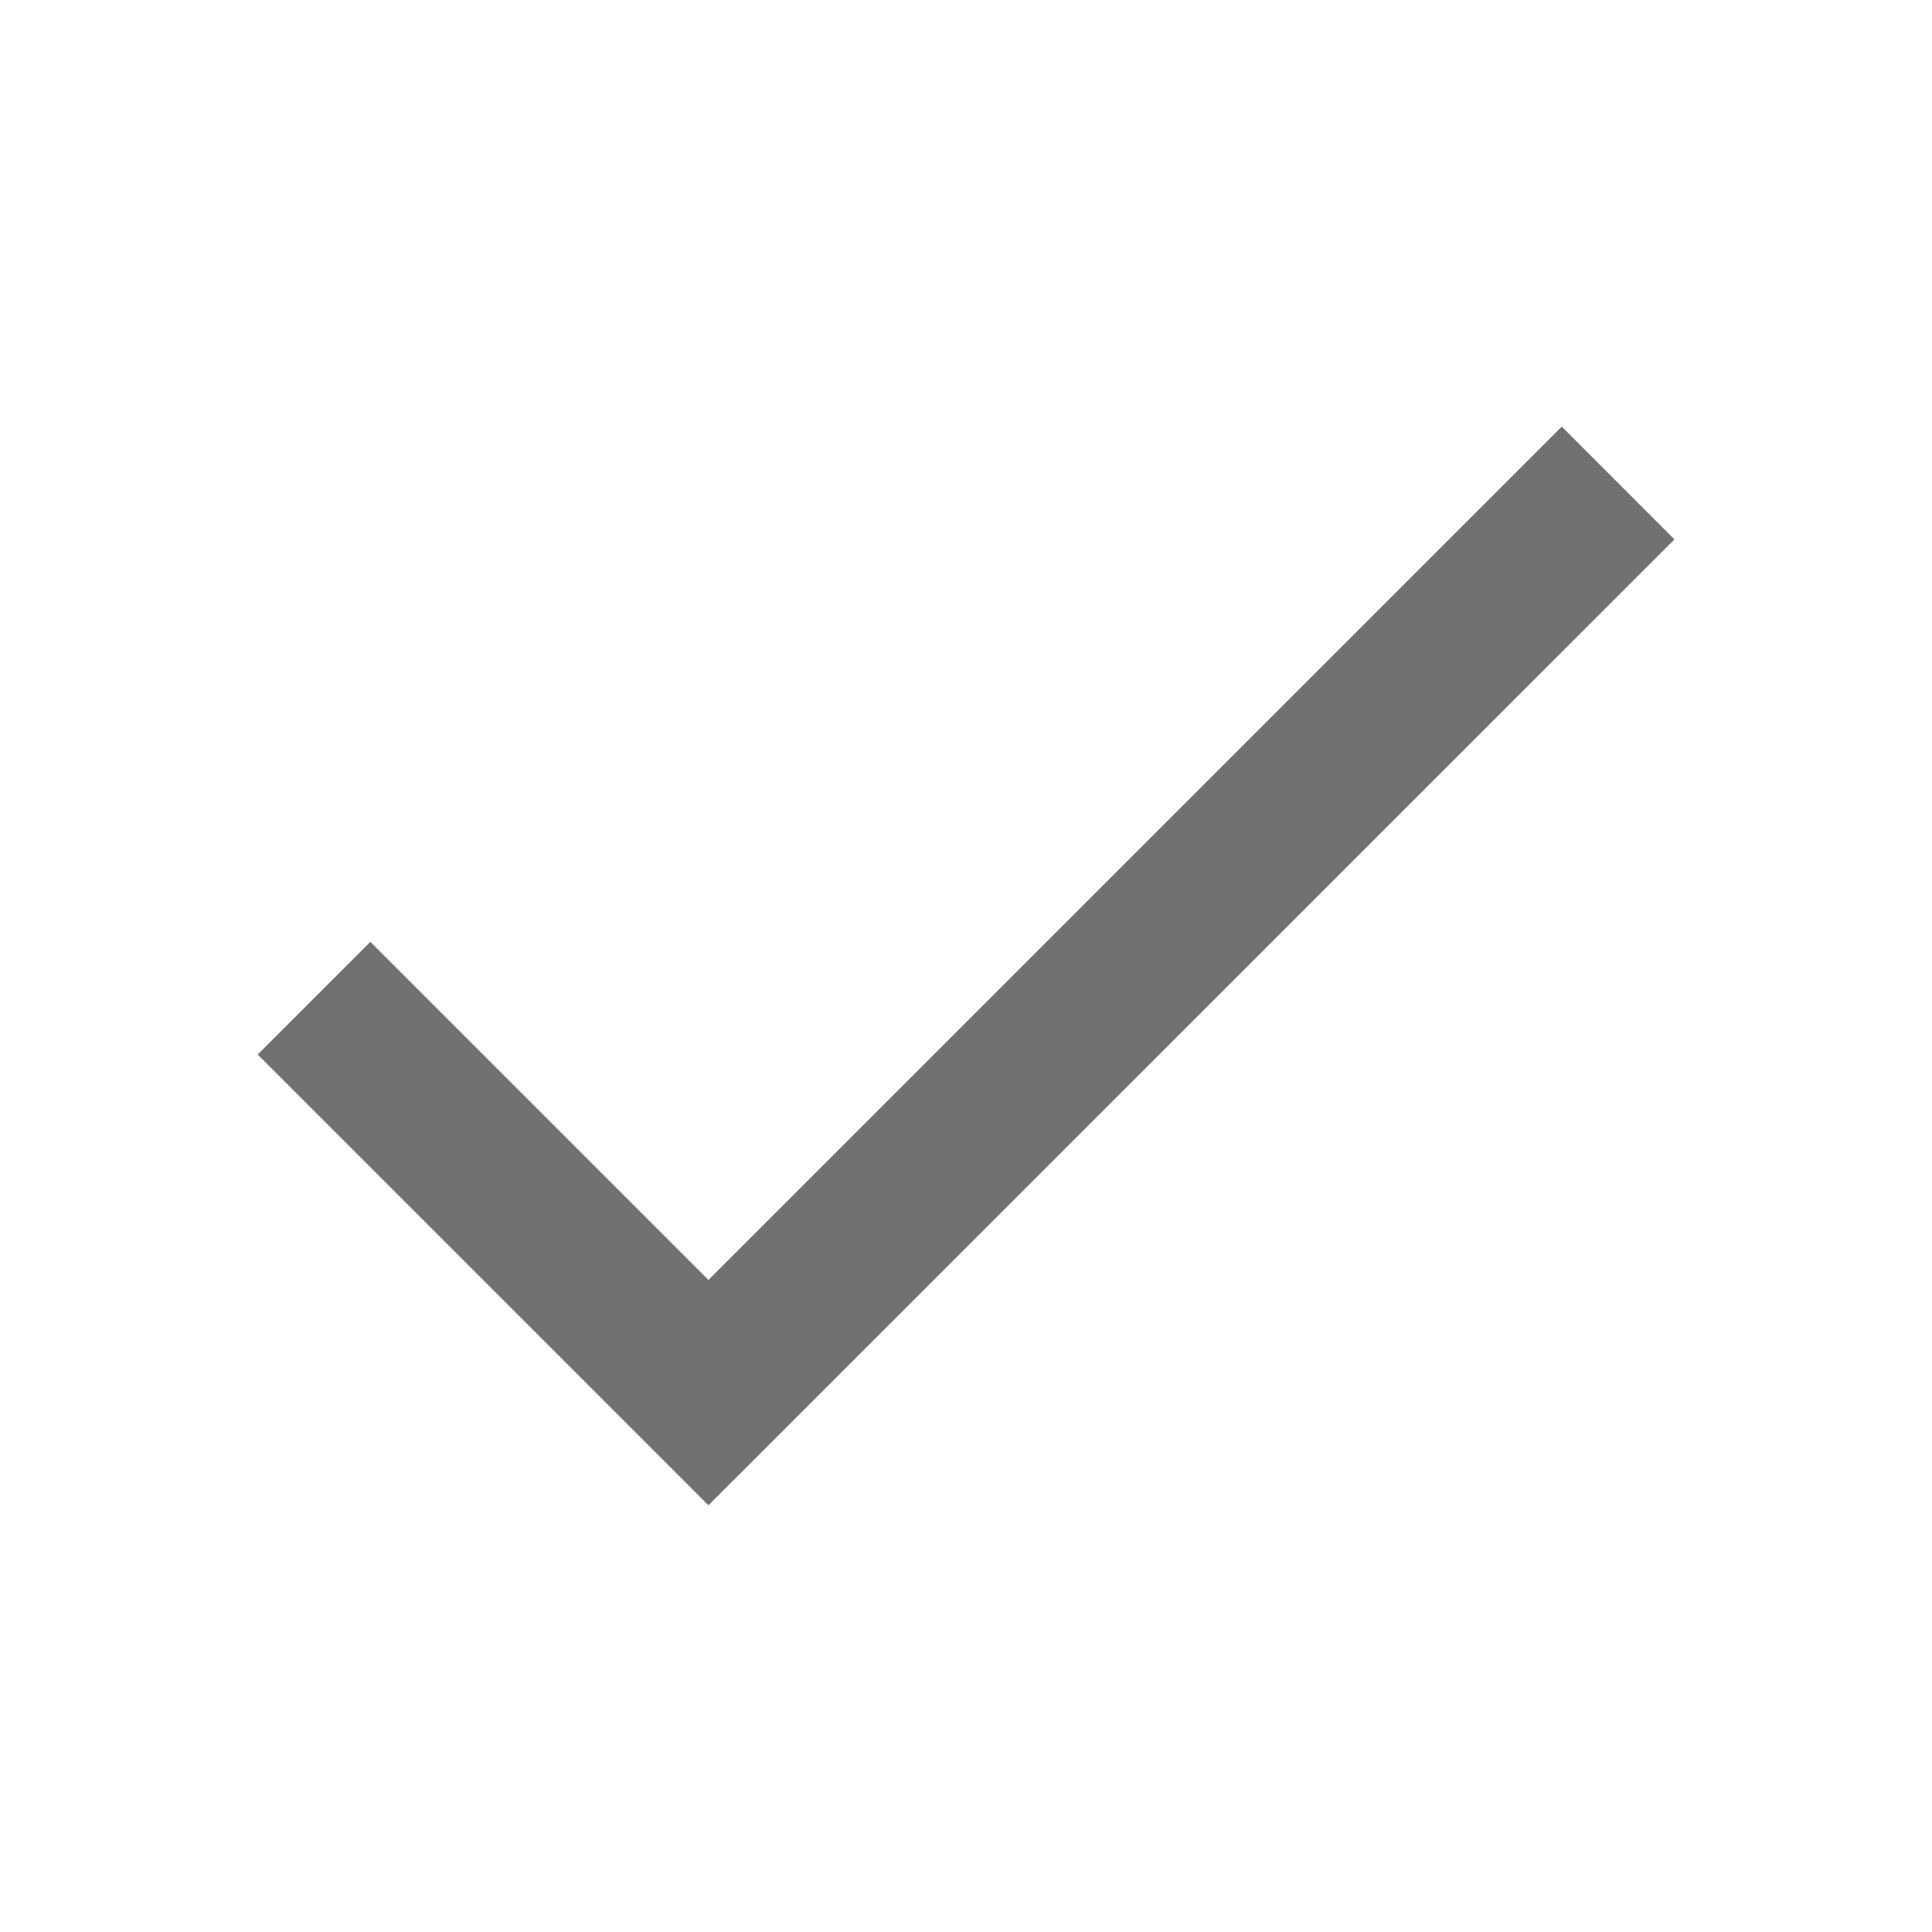
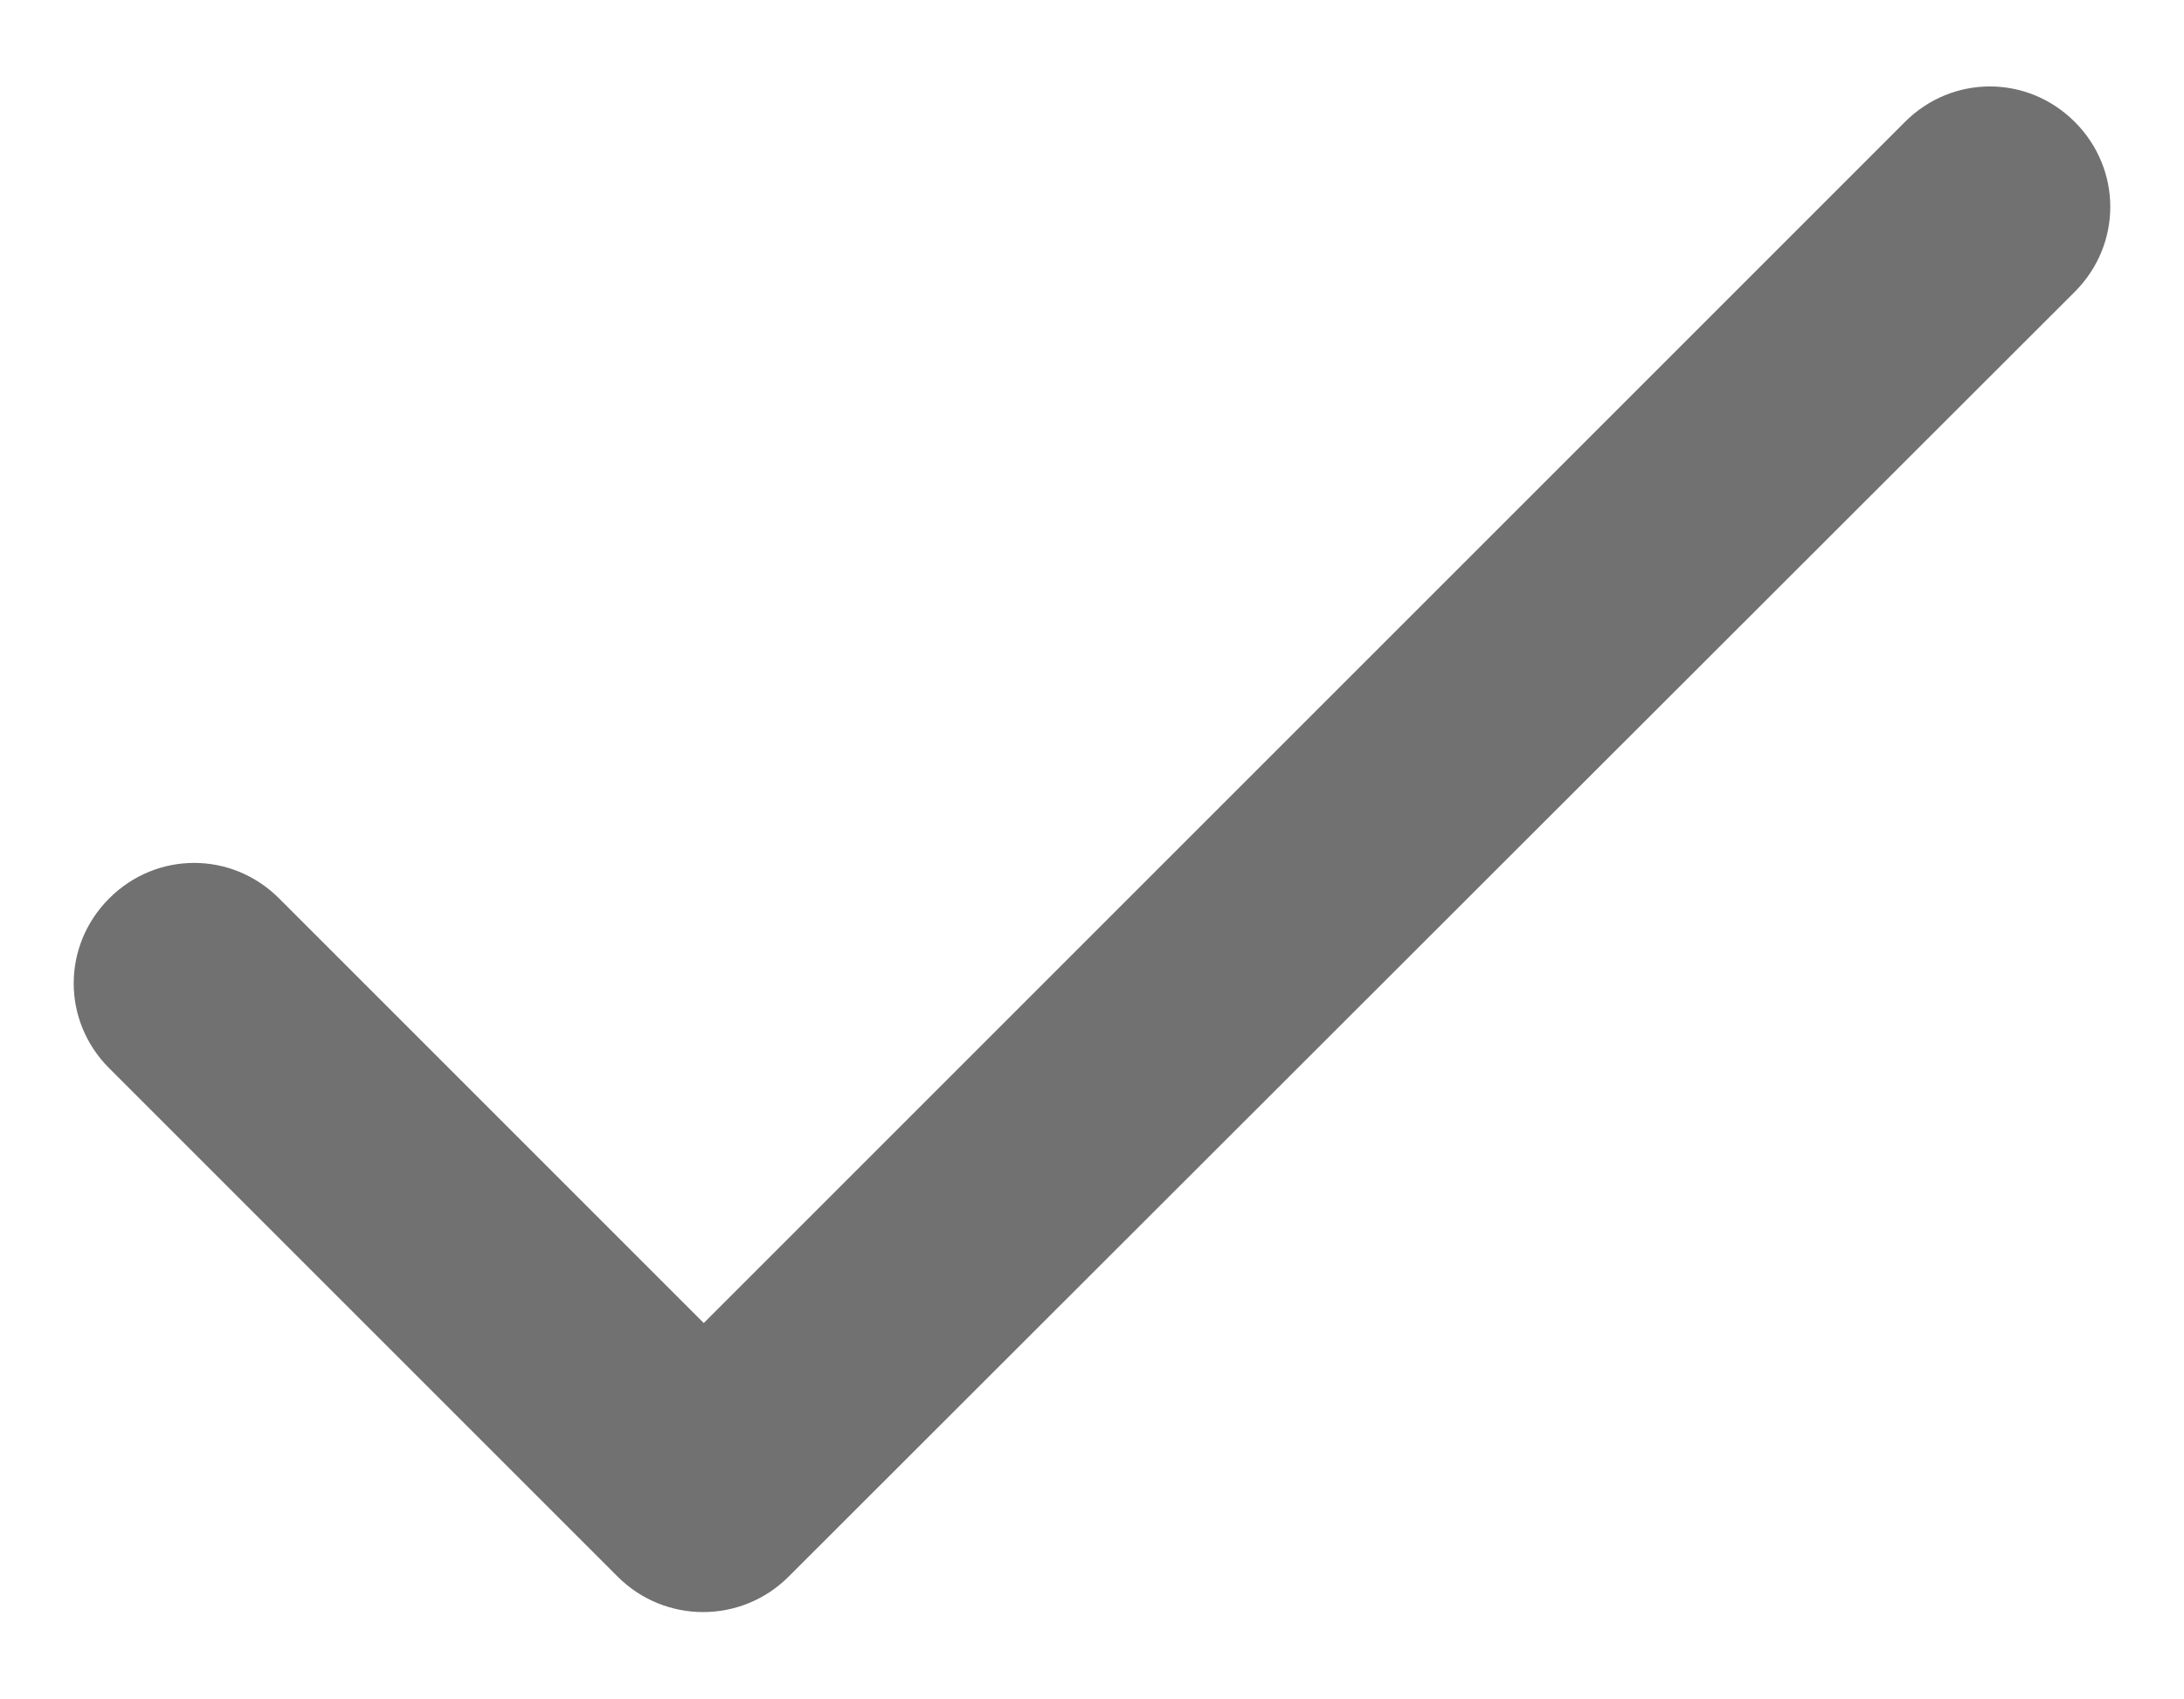
- <svg xmlns="http://www.w3.org/2000/svg" width="16" height="16" viewBox="0 0 16 16" fill="none">
-   <path d="M5.867 10.6L3.067 7.8L2.134 8.733L5.867 12.466L13.867 4.467L12.934 3.533L5.867 10.6Z" fill="#717171" />
+ <svg xmlns="http://www.w3.org/2000/svg" width="18" height="14" viewBox="0 0 18 14" fill="none">
+   <path d="M5.8 10.905L2.3 7.405C1.91 7.015 1.29 7.015 0.9 7.405C0.51 7.795 0.51 8.415 0.9 8.805L5.09 12.995C5.48 13.385 6.11 13.385 6.5 12.995L17.1 2.405C17.49 2.015 17.49 1.395 17.1 1.005C16.71 0.615 16.09 0.615 15.7 1.005L5.8 10.905Z" fill="#717171" />
</svg>
